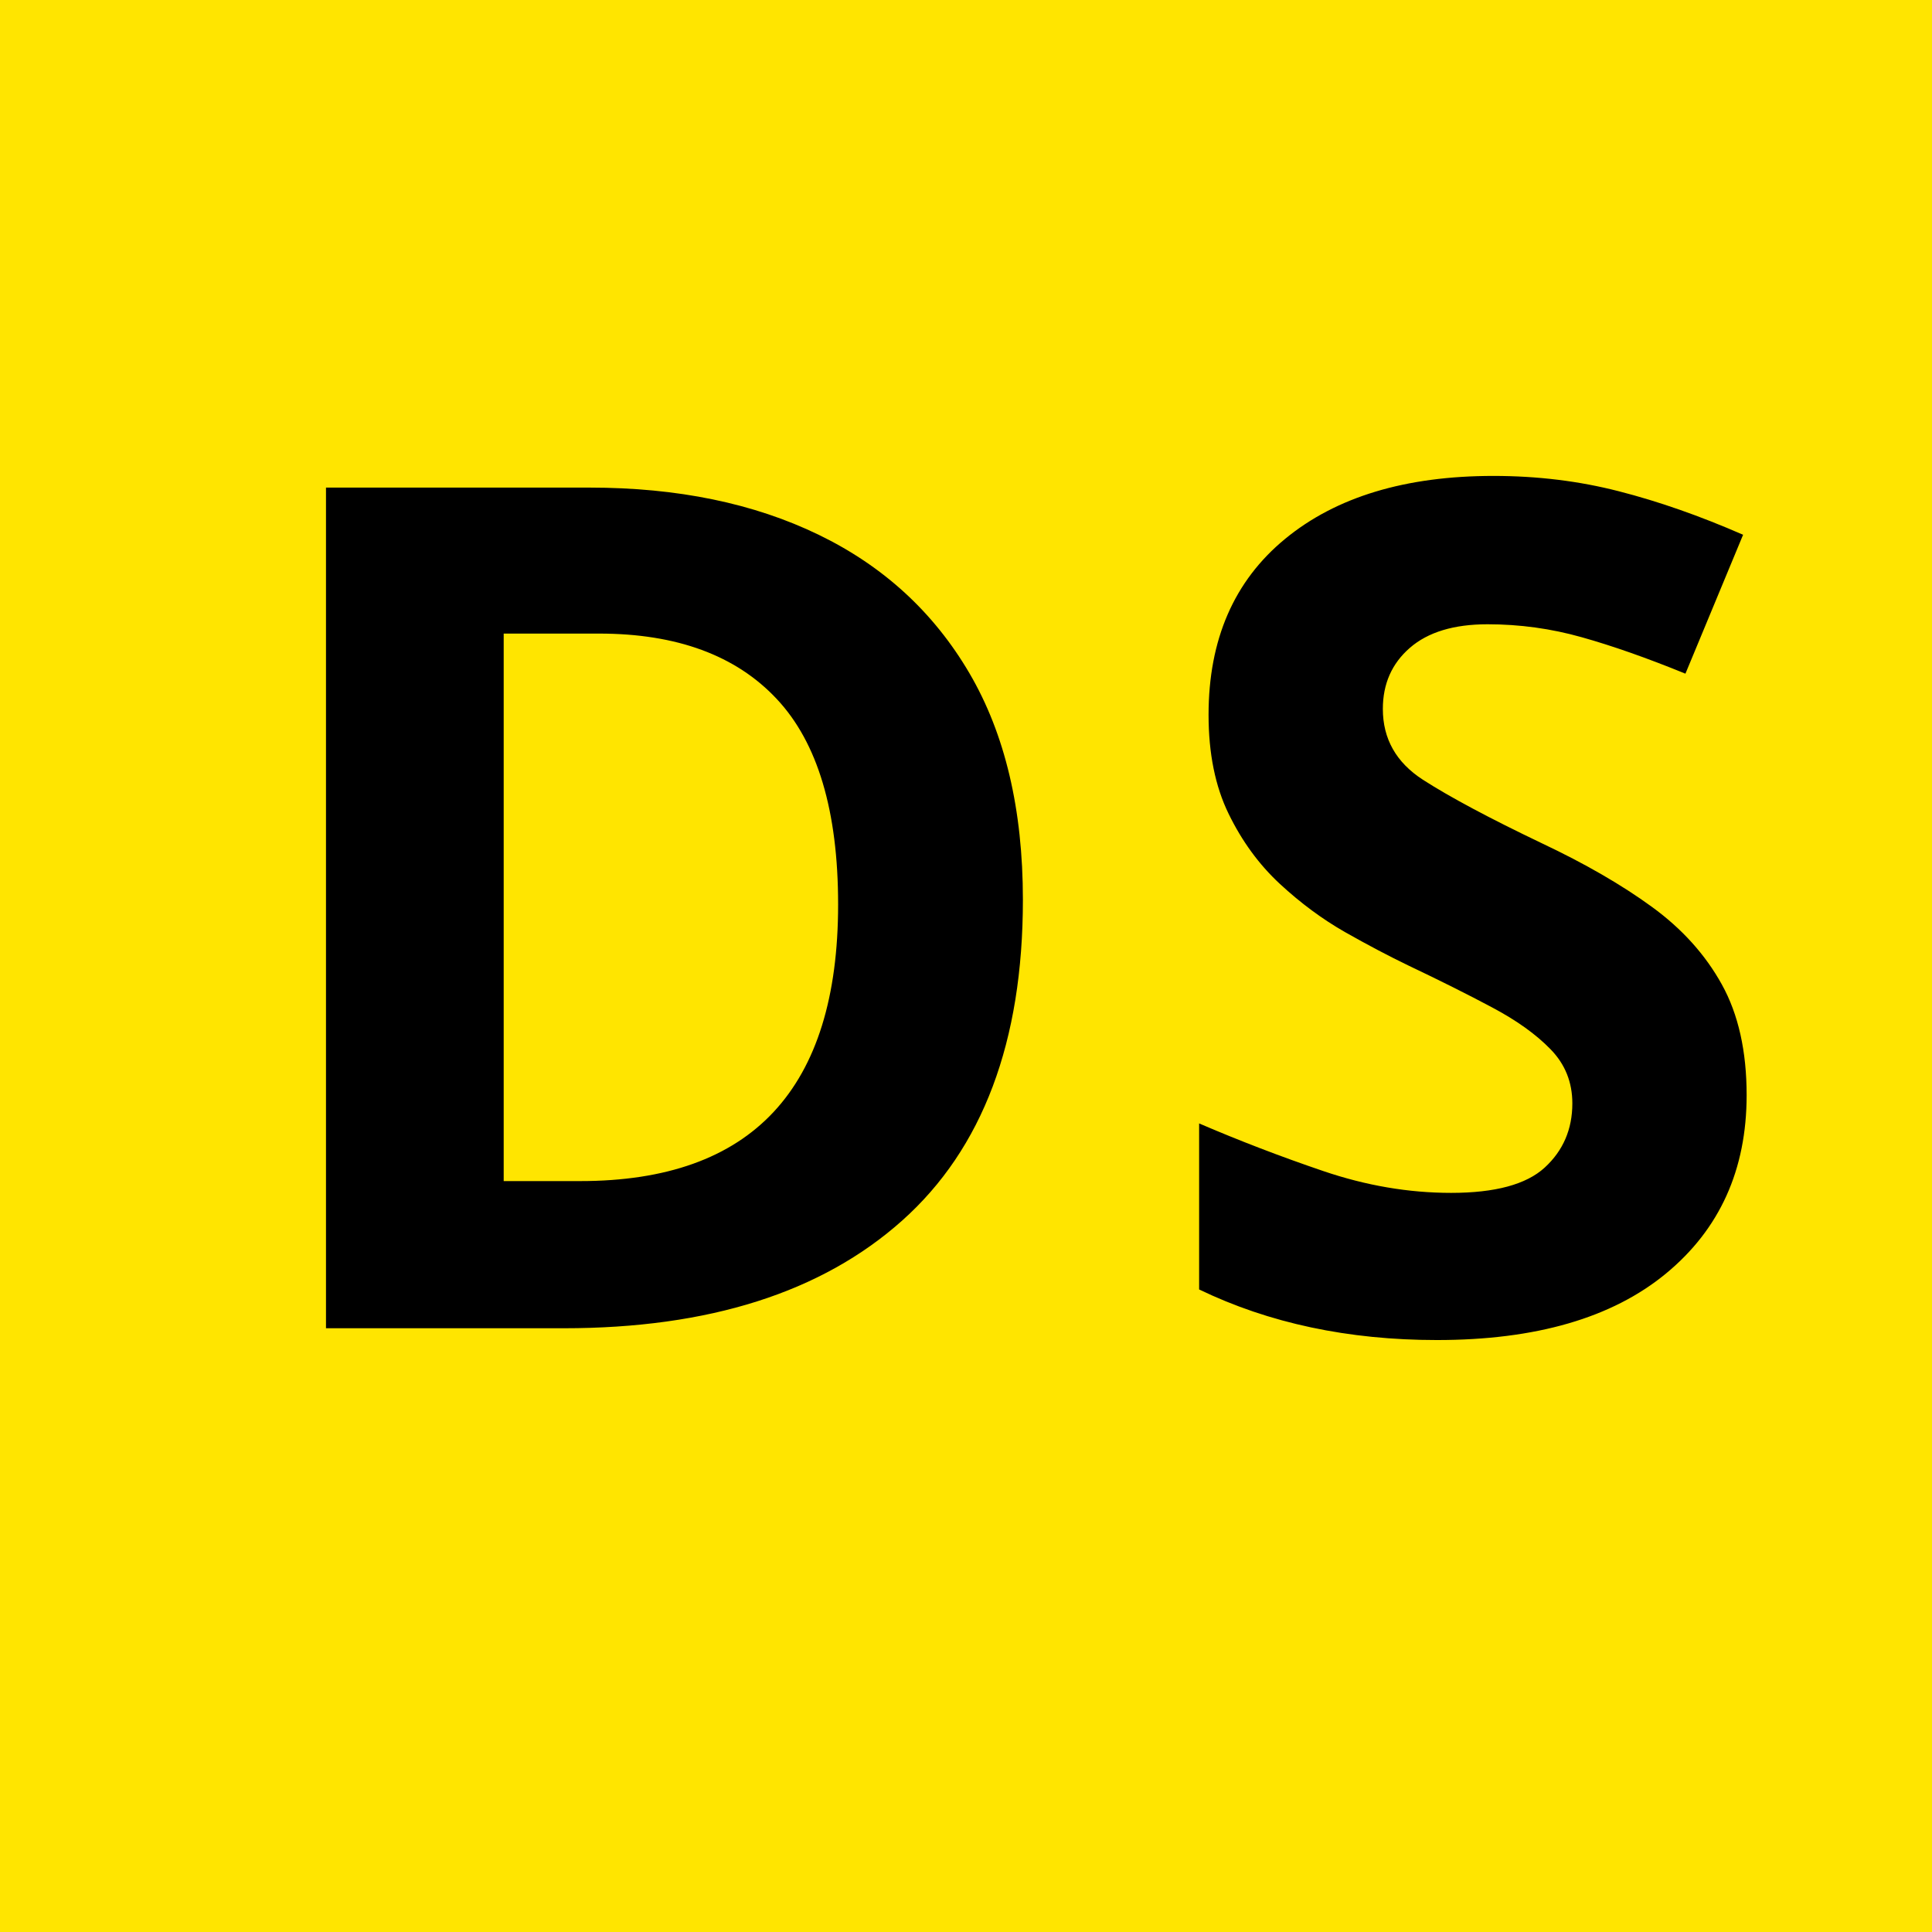
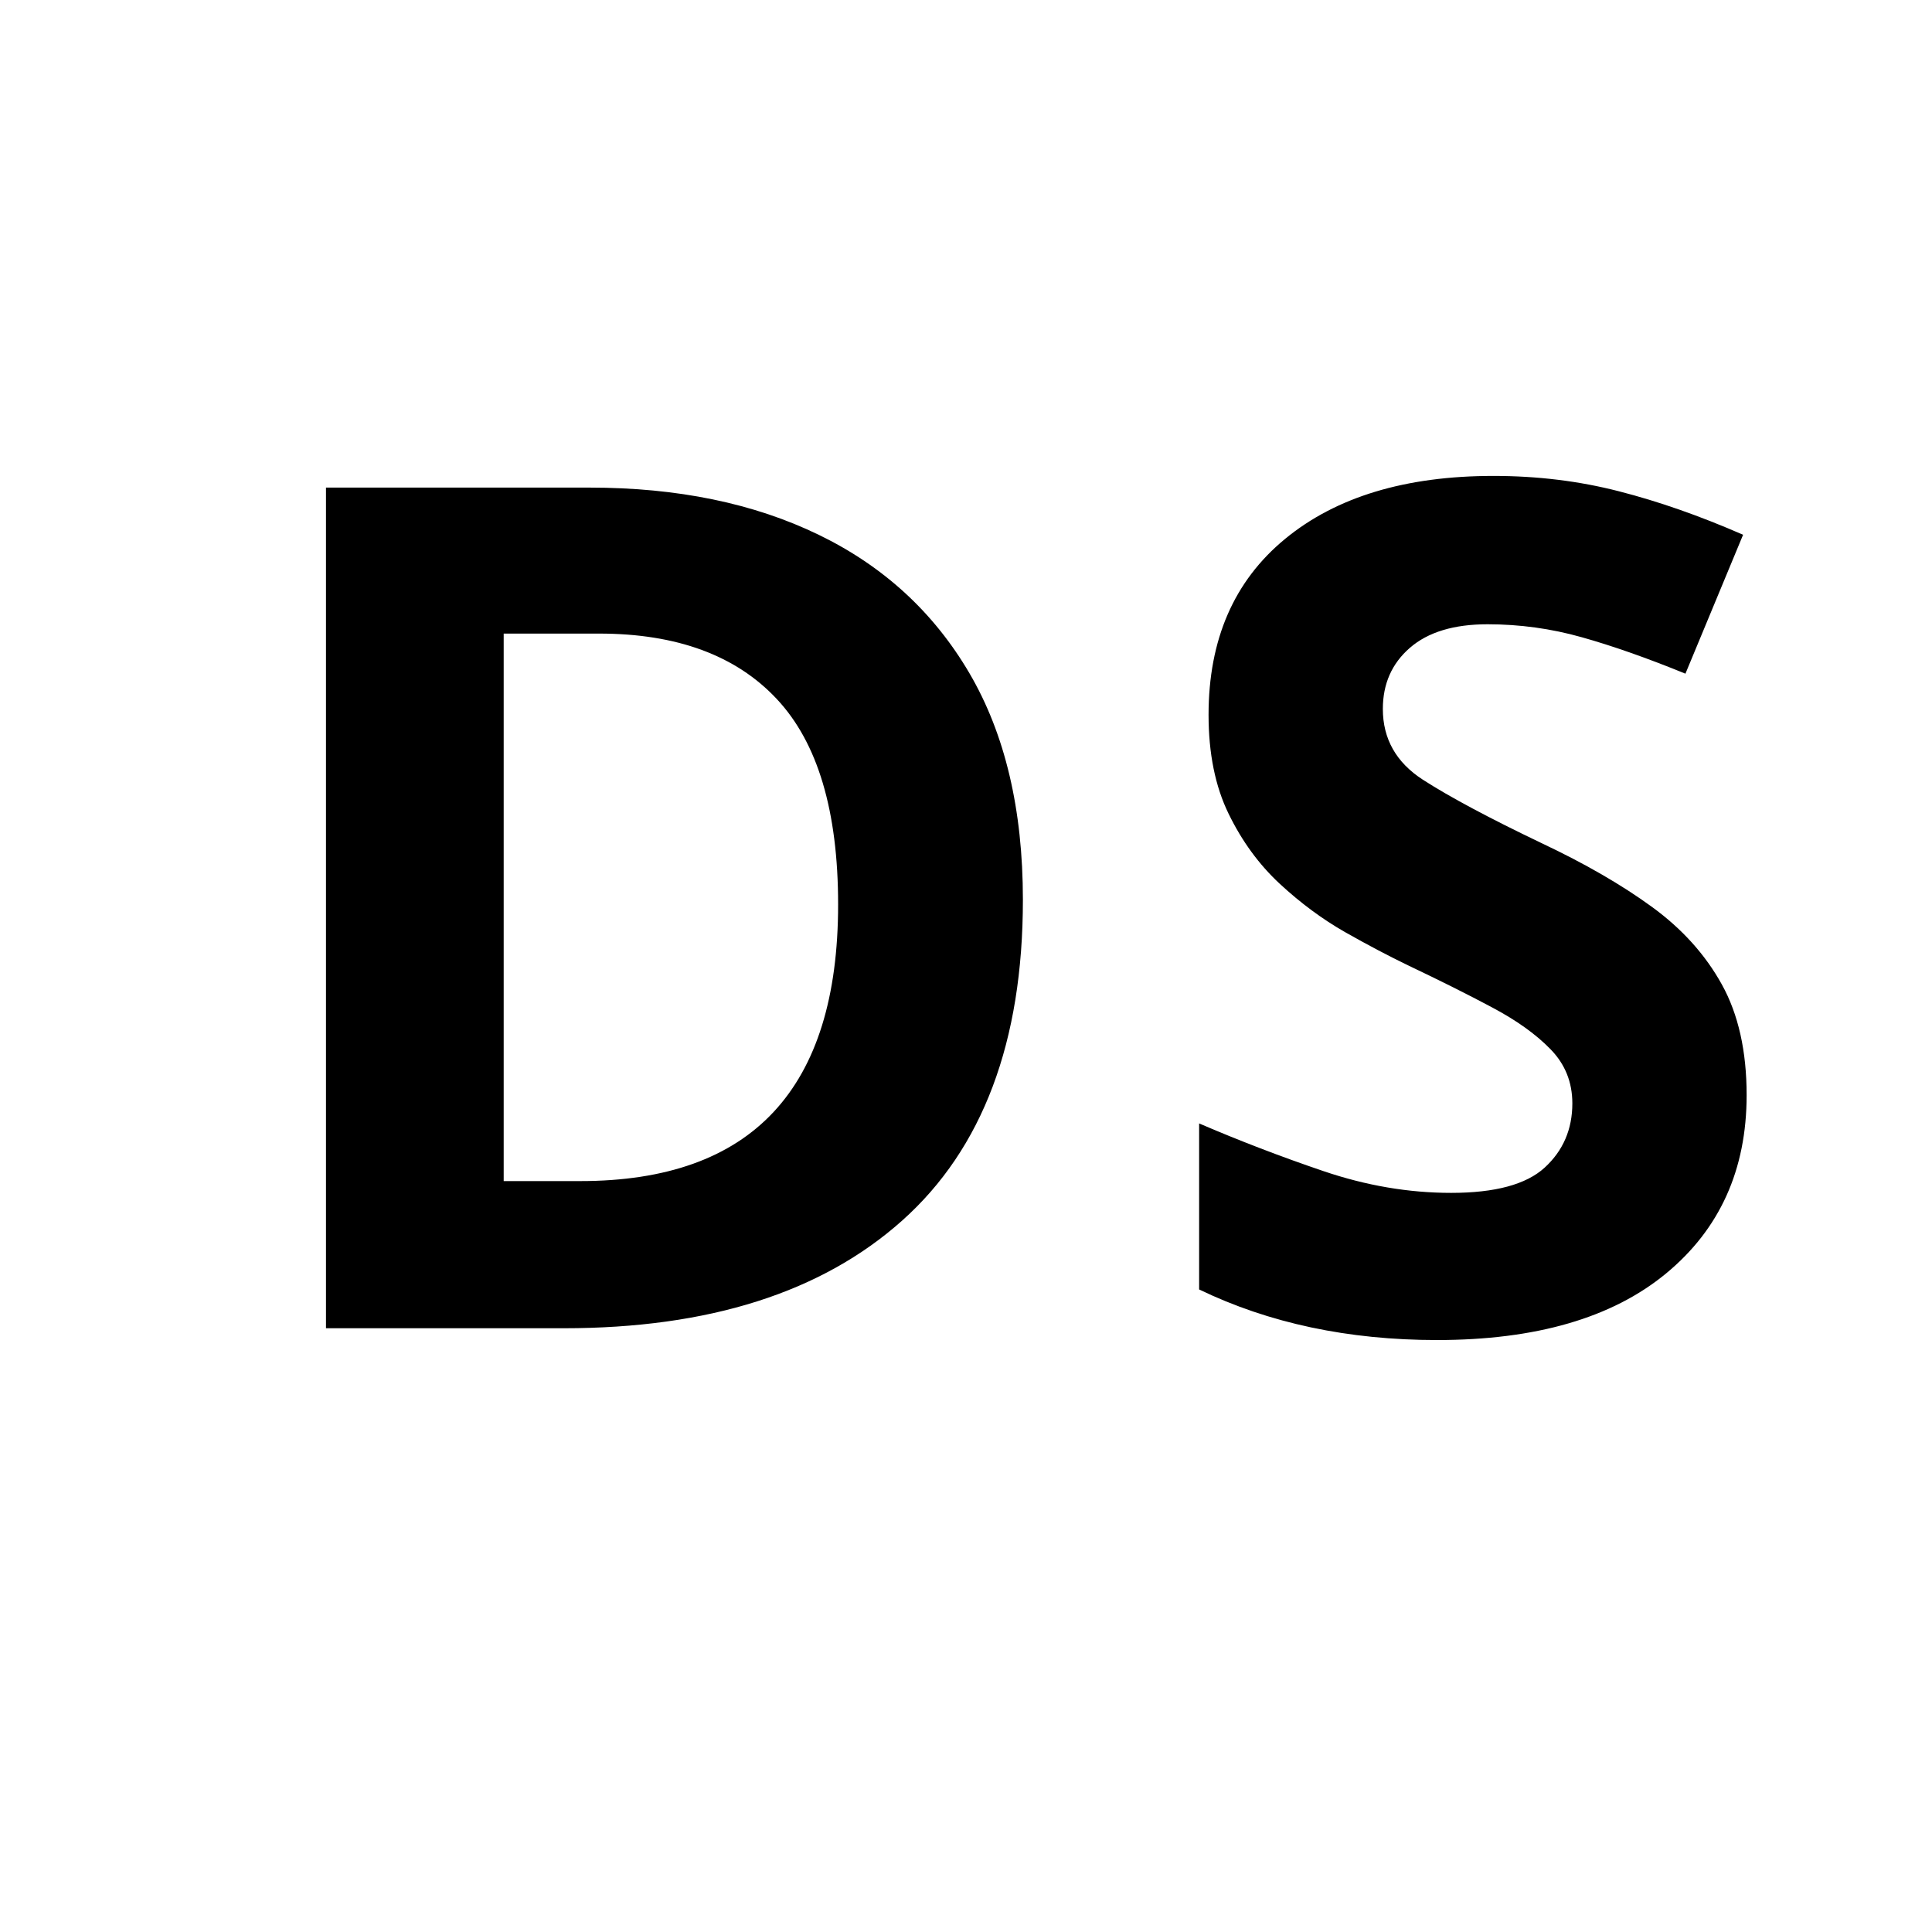
<svg xmlns="http://www.w3.org/2000/svg" width="256" height="256" preserveAspectRatio="xMidYMid meet" viewBox="0 0 256 256">
  <g stroke="none" stroke-width="1" fill="none" fill-rule="evenodd">
-     <rect fill="#FFE500" x="0" y="0" width="256" height="256" />
+     <rect fill="#FFFFFF" x="0" y="0" width="256" height="256" />
    <text font-family="Prompt-Black, Prompt" font-size="156" font-weight="800" letter-spacing="7.131" fill="#000000">
      <tspan x="29.149" y="176">DS</tspan>
    </text>
  </g>
</svg>
